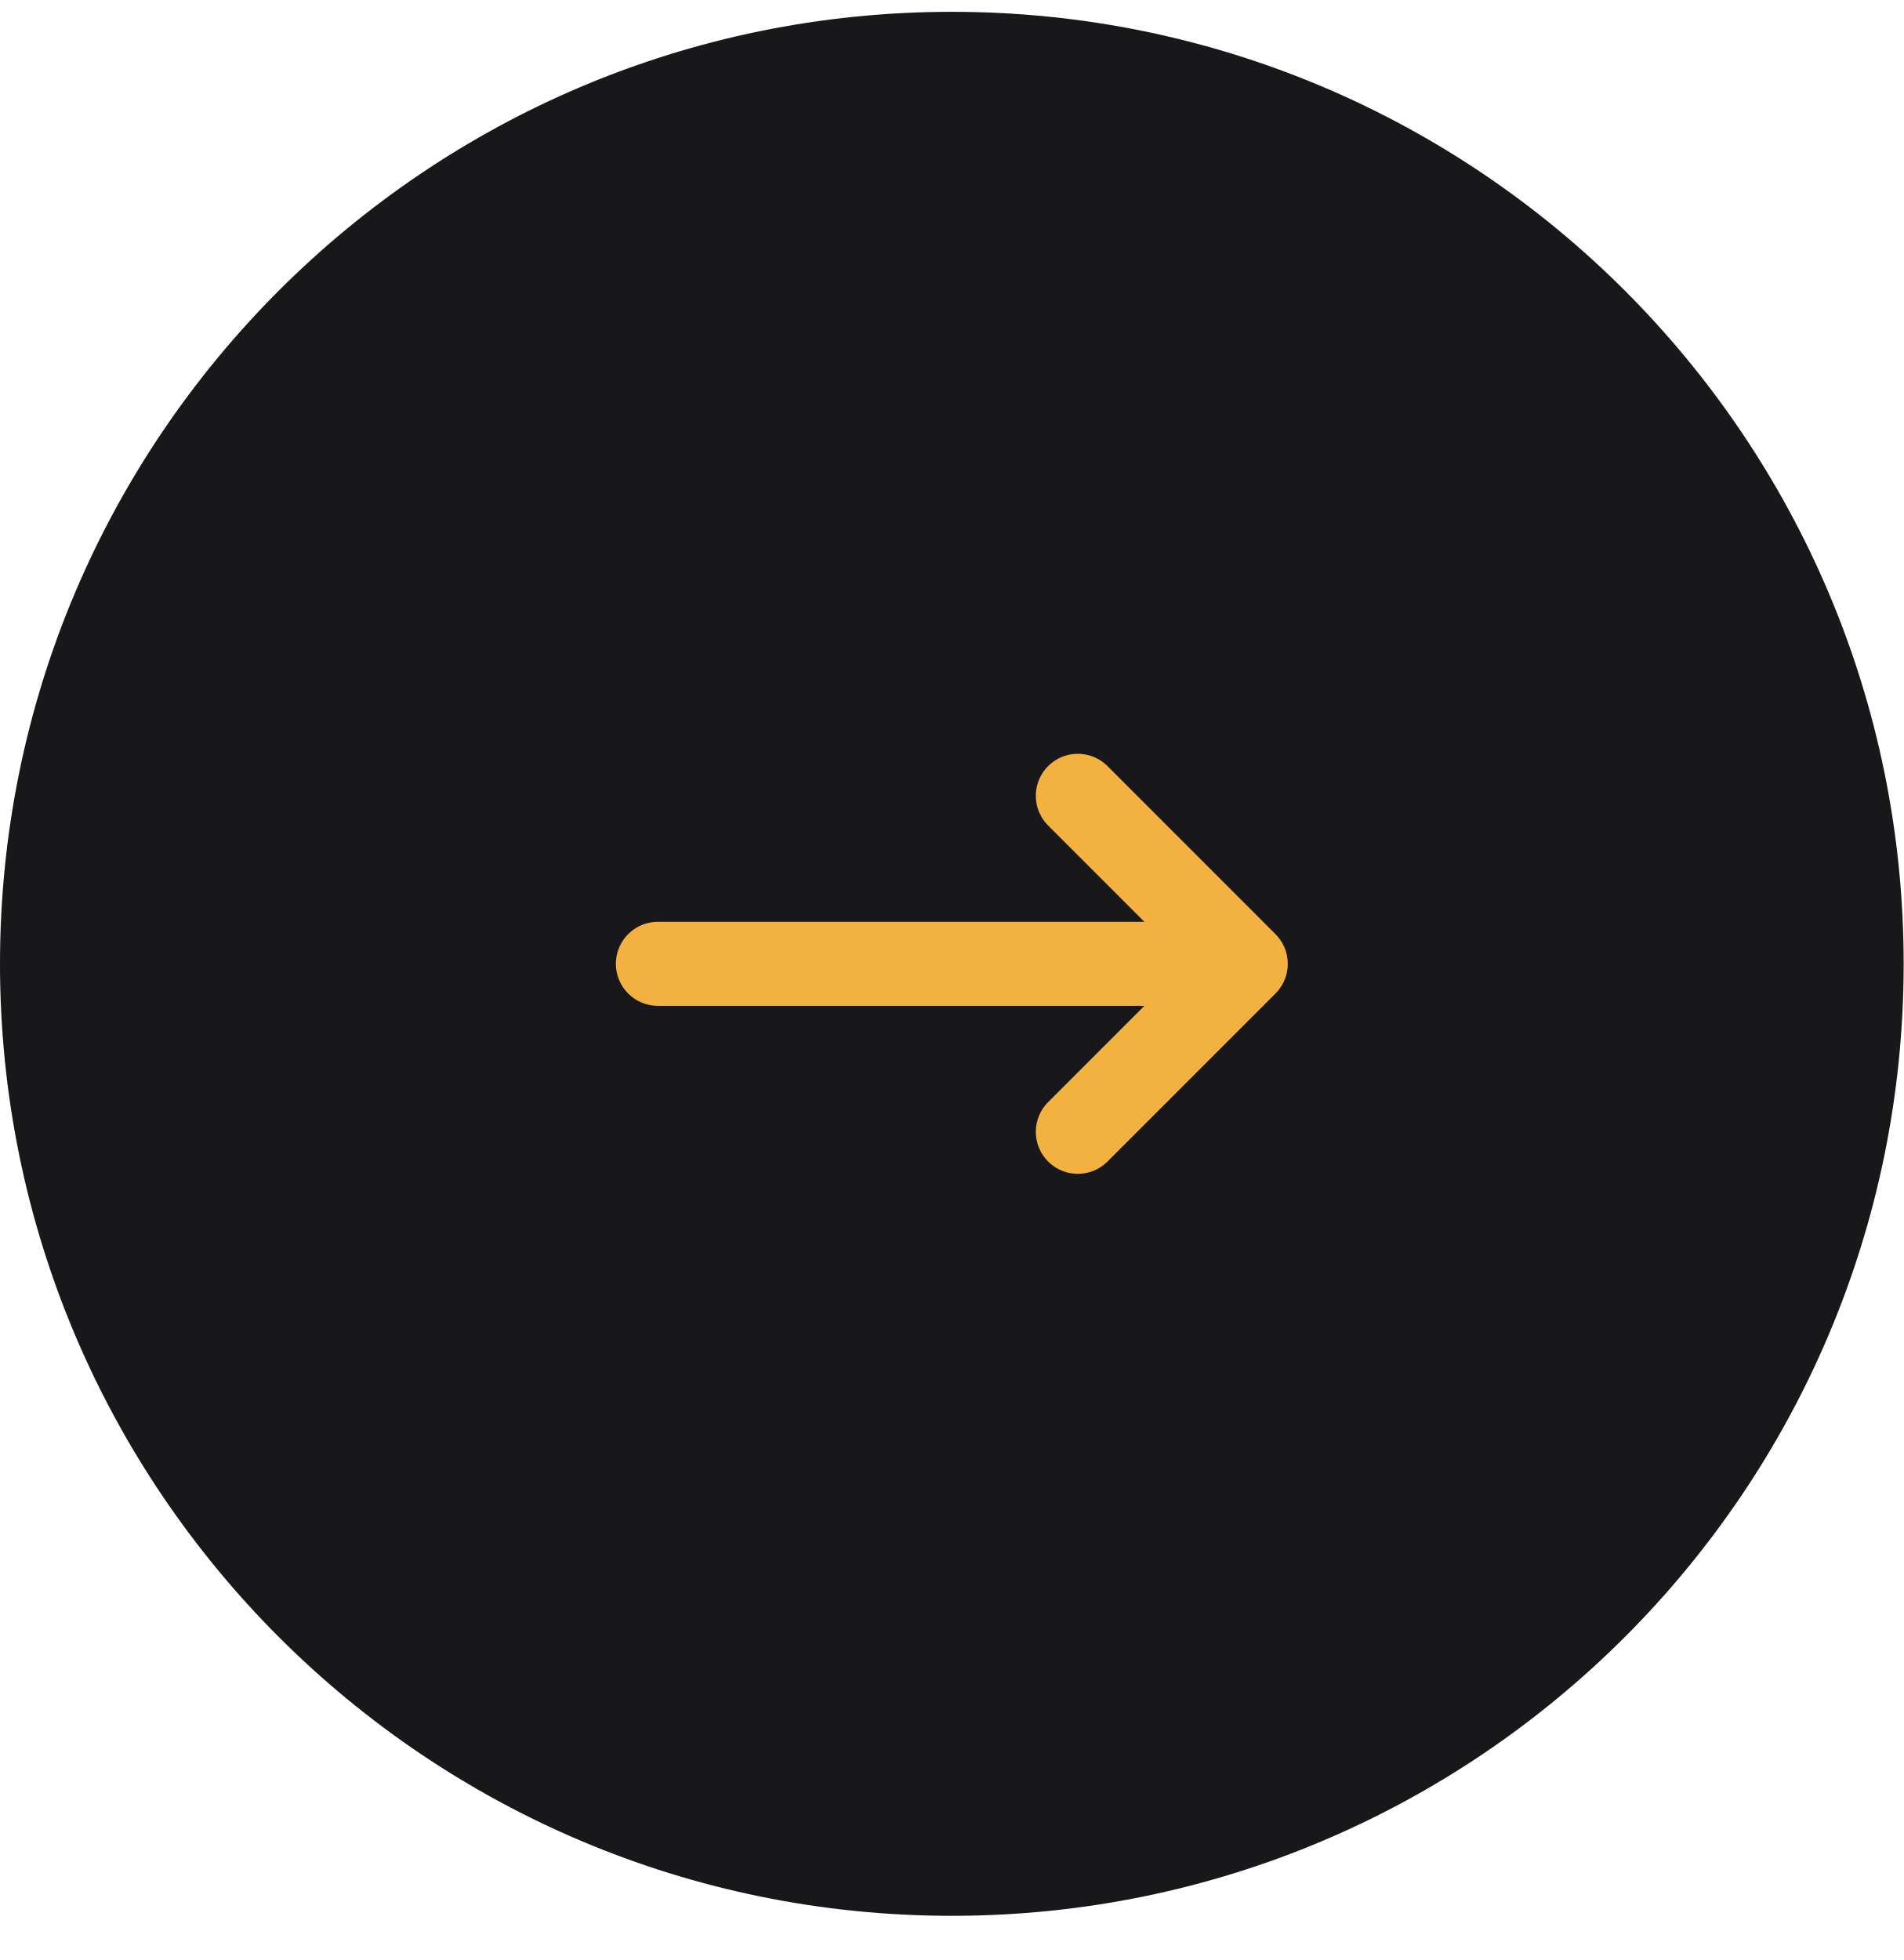
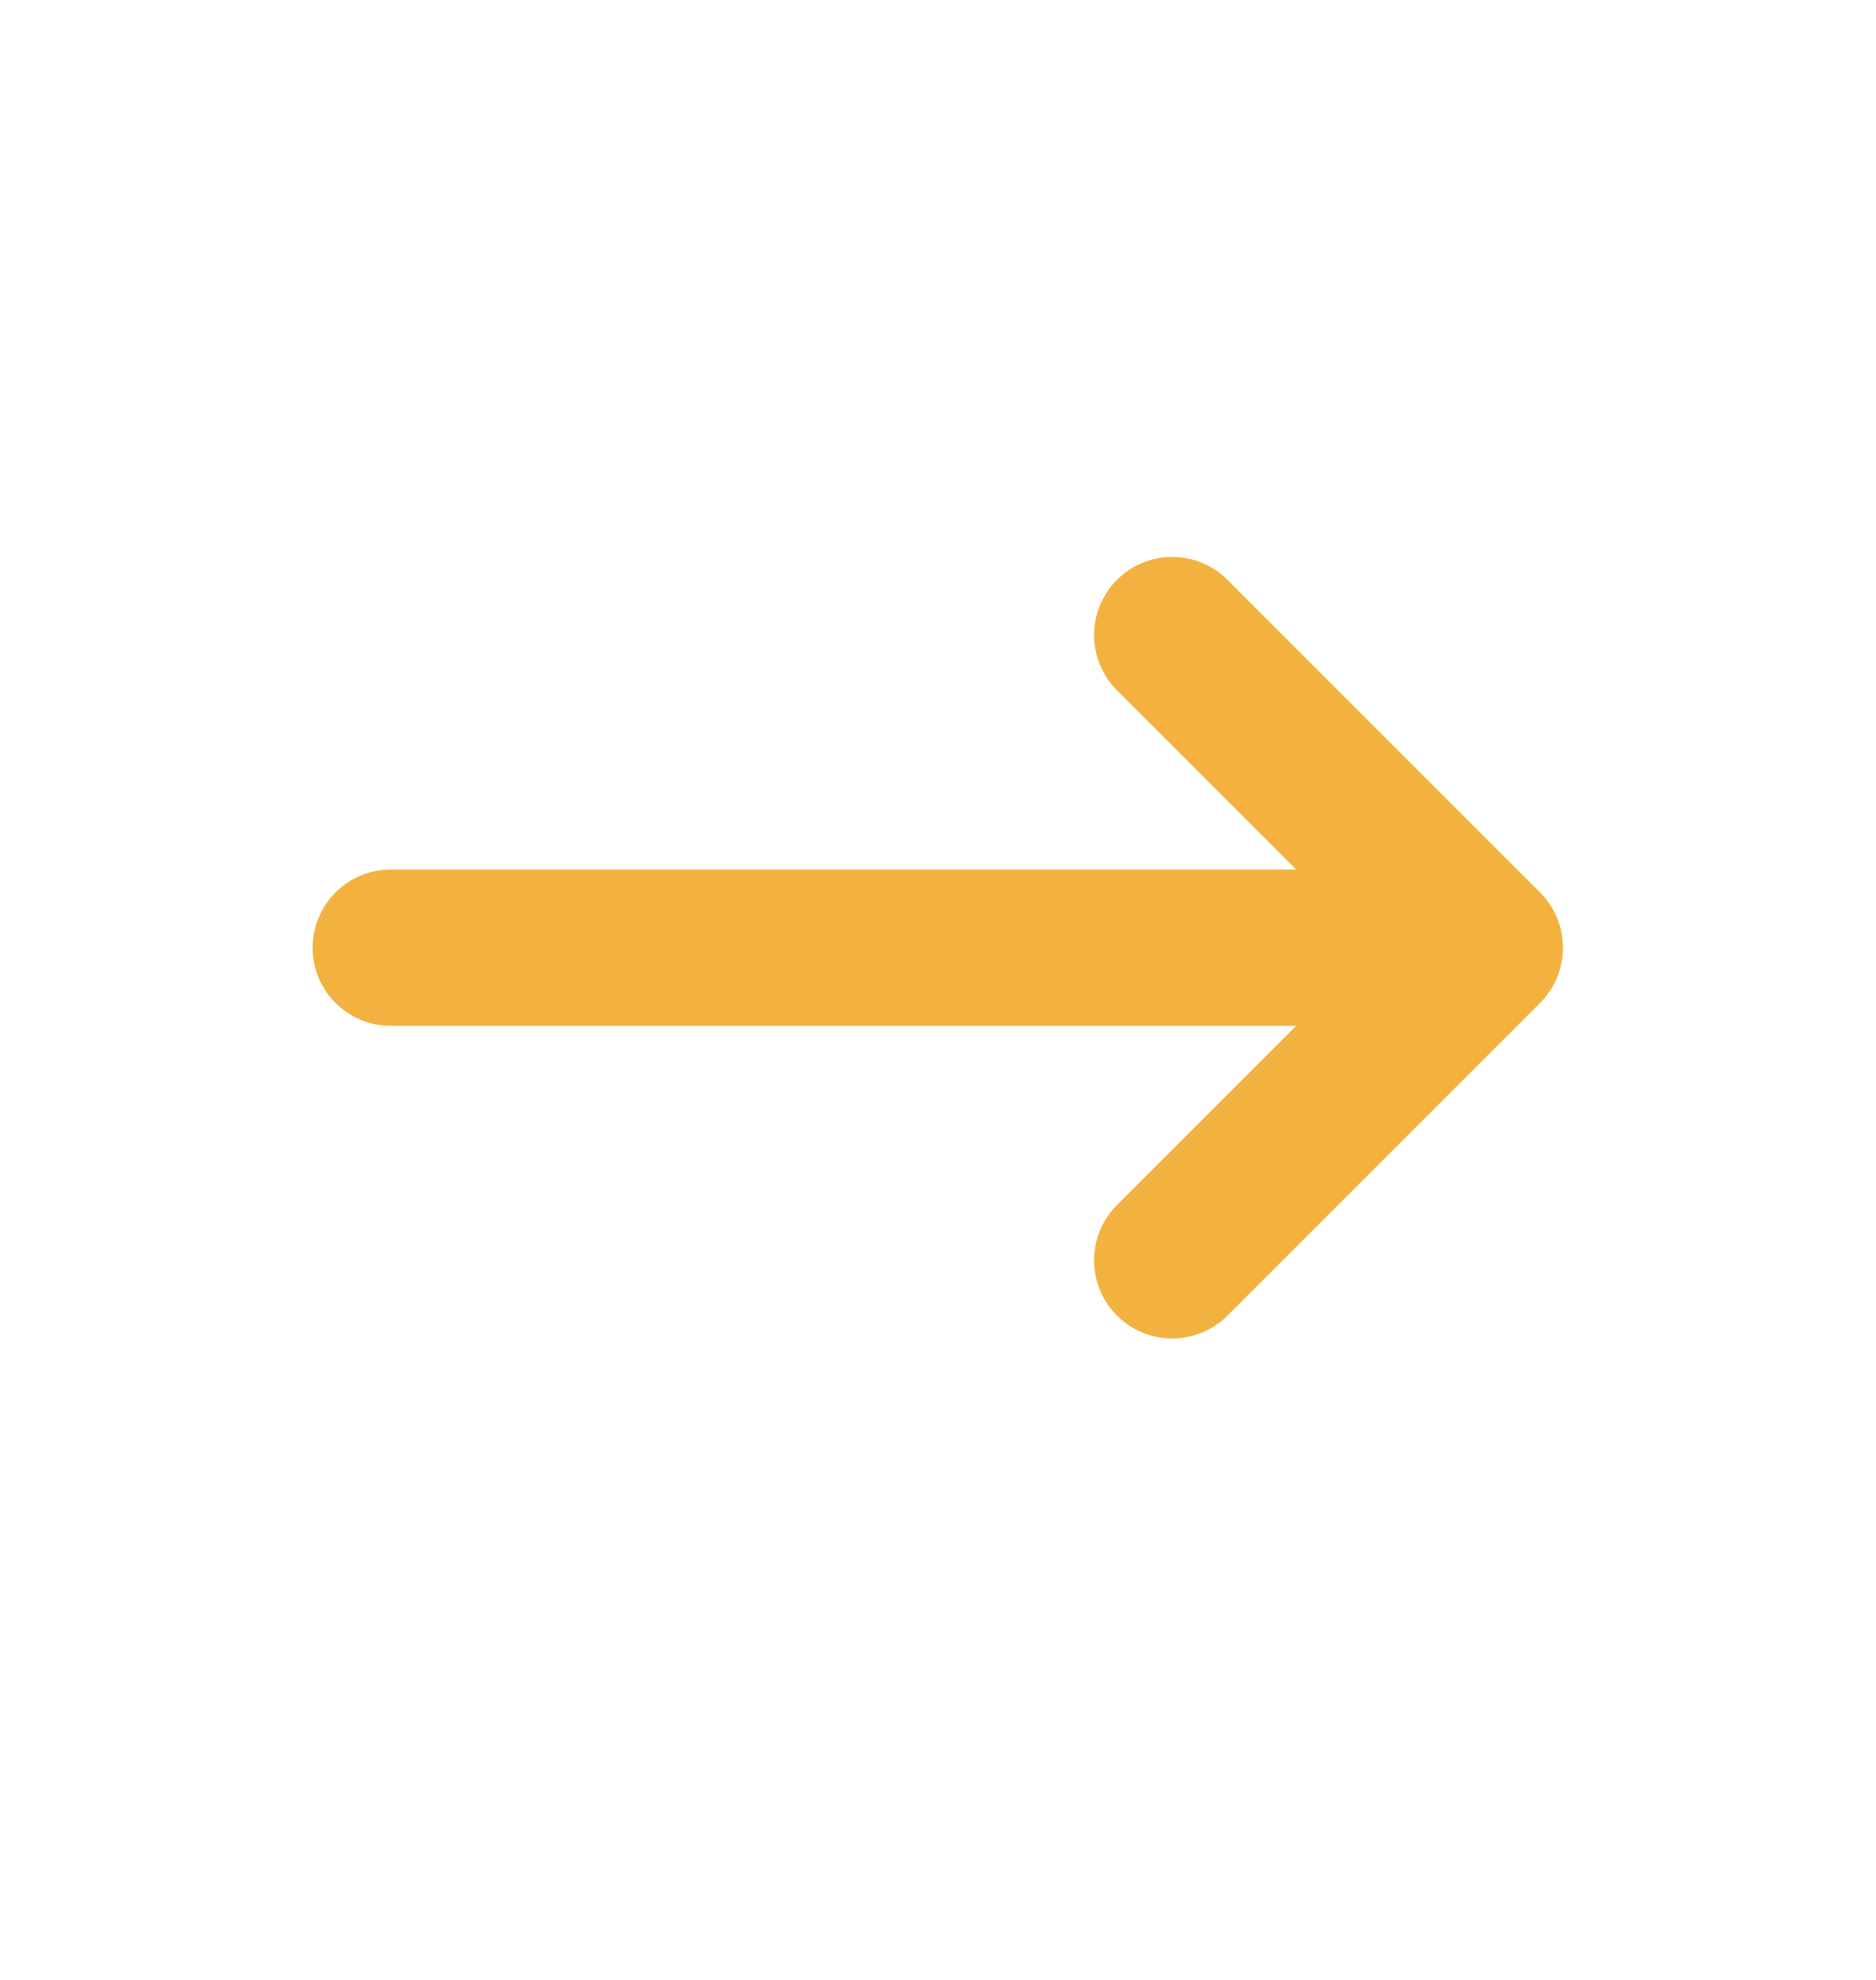
- <svg xmlns="http://www.w3.org/2000/svg" width="34" height="35" viewBox="0 0 34 35" fill="none">
-   <rect y="0.211" width="34" height="34" rx="17" fill="#18181B" />
-   <path d="M11.75 17.211H22.25M22.25 17.211L19.25 20.211M22.25 17.211L19.25 14.211" stroke="#F3B240" stroke-width="1.5" stroke-linecap="round" stroke-linejoin="round" />
+ <svg xmlns="http://www.w3.org/2000/svg" width="18" height="19" viewBox="0 0 18 19" fill="none">
+   <path d="M3.75 9.094H14.25M14.25 9.094L11.25 12.094M14.25 9.094L11.25 6.094" stroke="#F3B240" stroke-width="1.5" stroke-linecap="round" stroke-linejoin="round" />
</svg>
